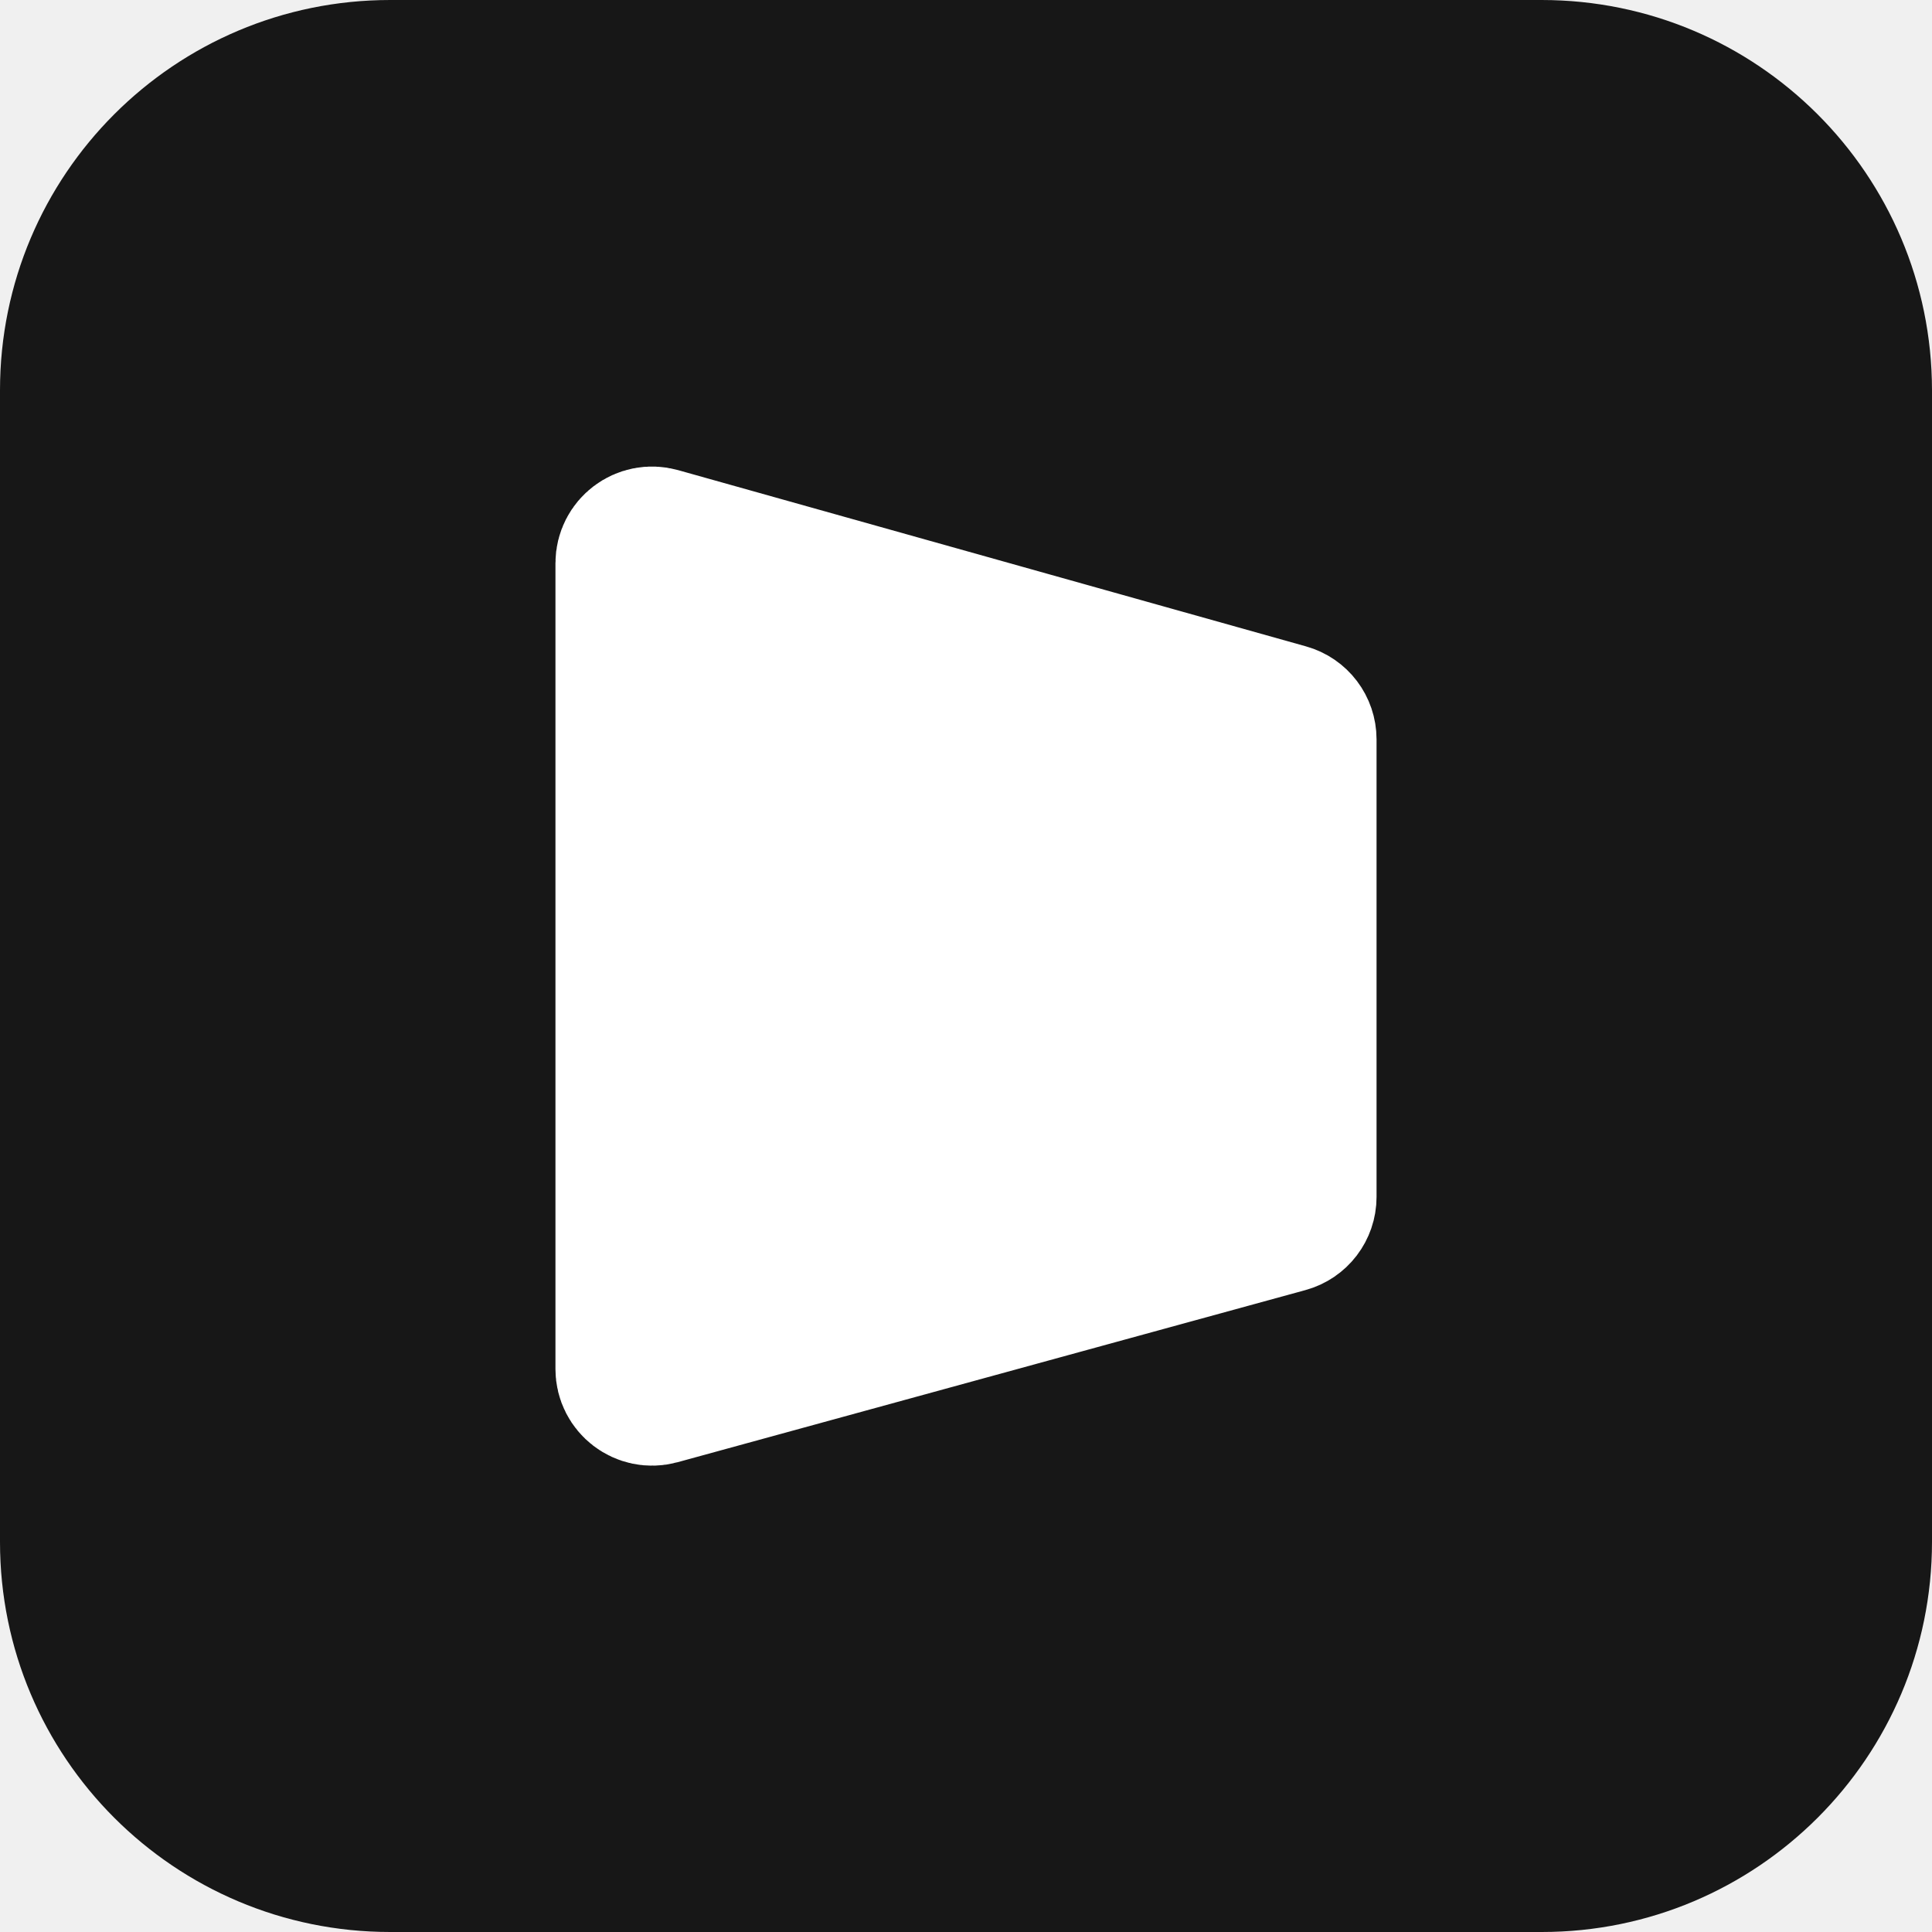
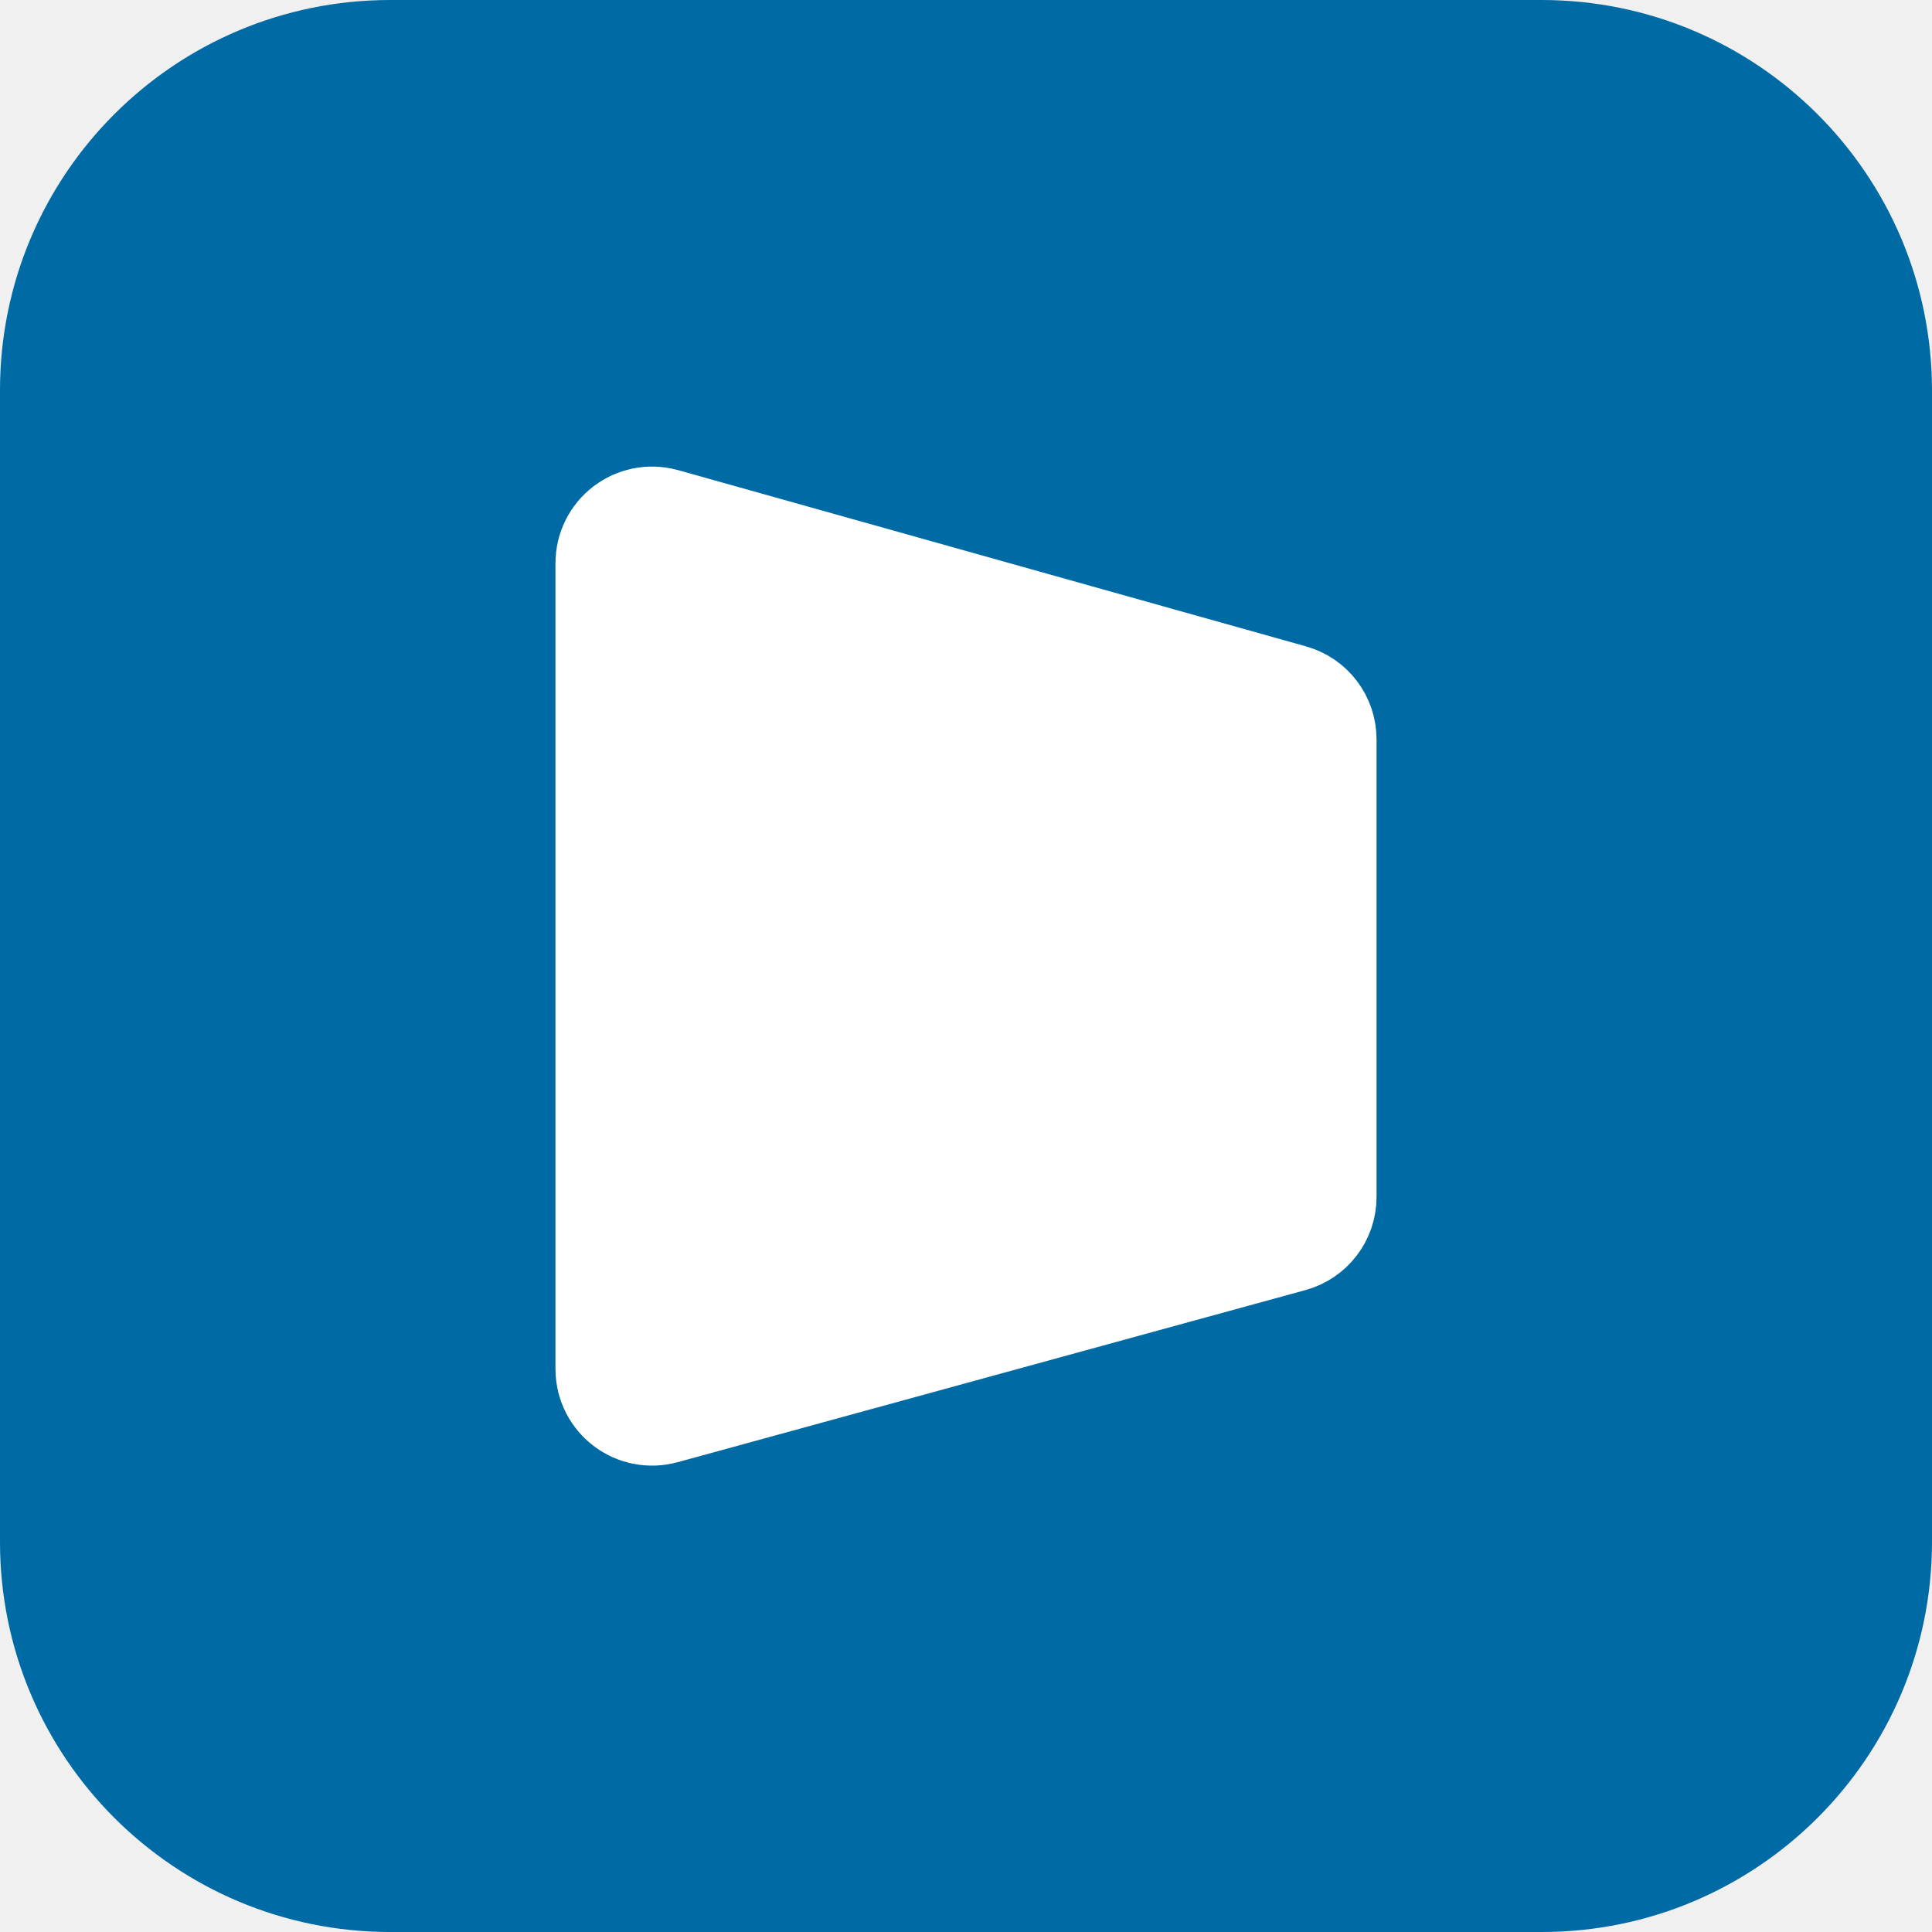
<svg xmlns="http://www.w3.org/2000/svg" width="40" height="40" viewBox="0 0 40 40" fill="none">
  <g clip-path="url(#clip0_15266_3245)">
-     <path d="M31.916 0H8.079C3.615 0 0 3.615 0 8.08V31.925C0 36.385 3.615 40 8.079 40H31.921C36.38 40 40 36.385 40 31.92V8.08C39.995 3.615 36.38 0 31.916 0Z" fill="#171717" />
+     <path d="M31.916 0H8.079C3.615 0 0 3.615 0 8.08V31.925C0 36.385 3.615 40 8.079 40H31.921C36.38 40 40 36.385 40 31.92V8.08C39.995 3.615 36.38 0 31.916 0Z" fill="#006aa5" />
    <path d="M13 28.345V11.66C13 11.328 13.316 11.089 13.635 11.178L26.635 14.827C26.851 14.887 27 15.084 27 15.308V24.781C27 25.006 26.849 25.204 26.632 25.263L13.632 28.827C13.314 28.914 13 28.674 13 28.345Z" fill="white" stroke="white" stroke-width="3" stroke-linecap="round" />
  </g>
  <defs>
    <clipPath id="clip0_15266_3245">
      <rect width="40" height="40" fill="white" />
    </clipPath>
  </defs>
</svg>
